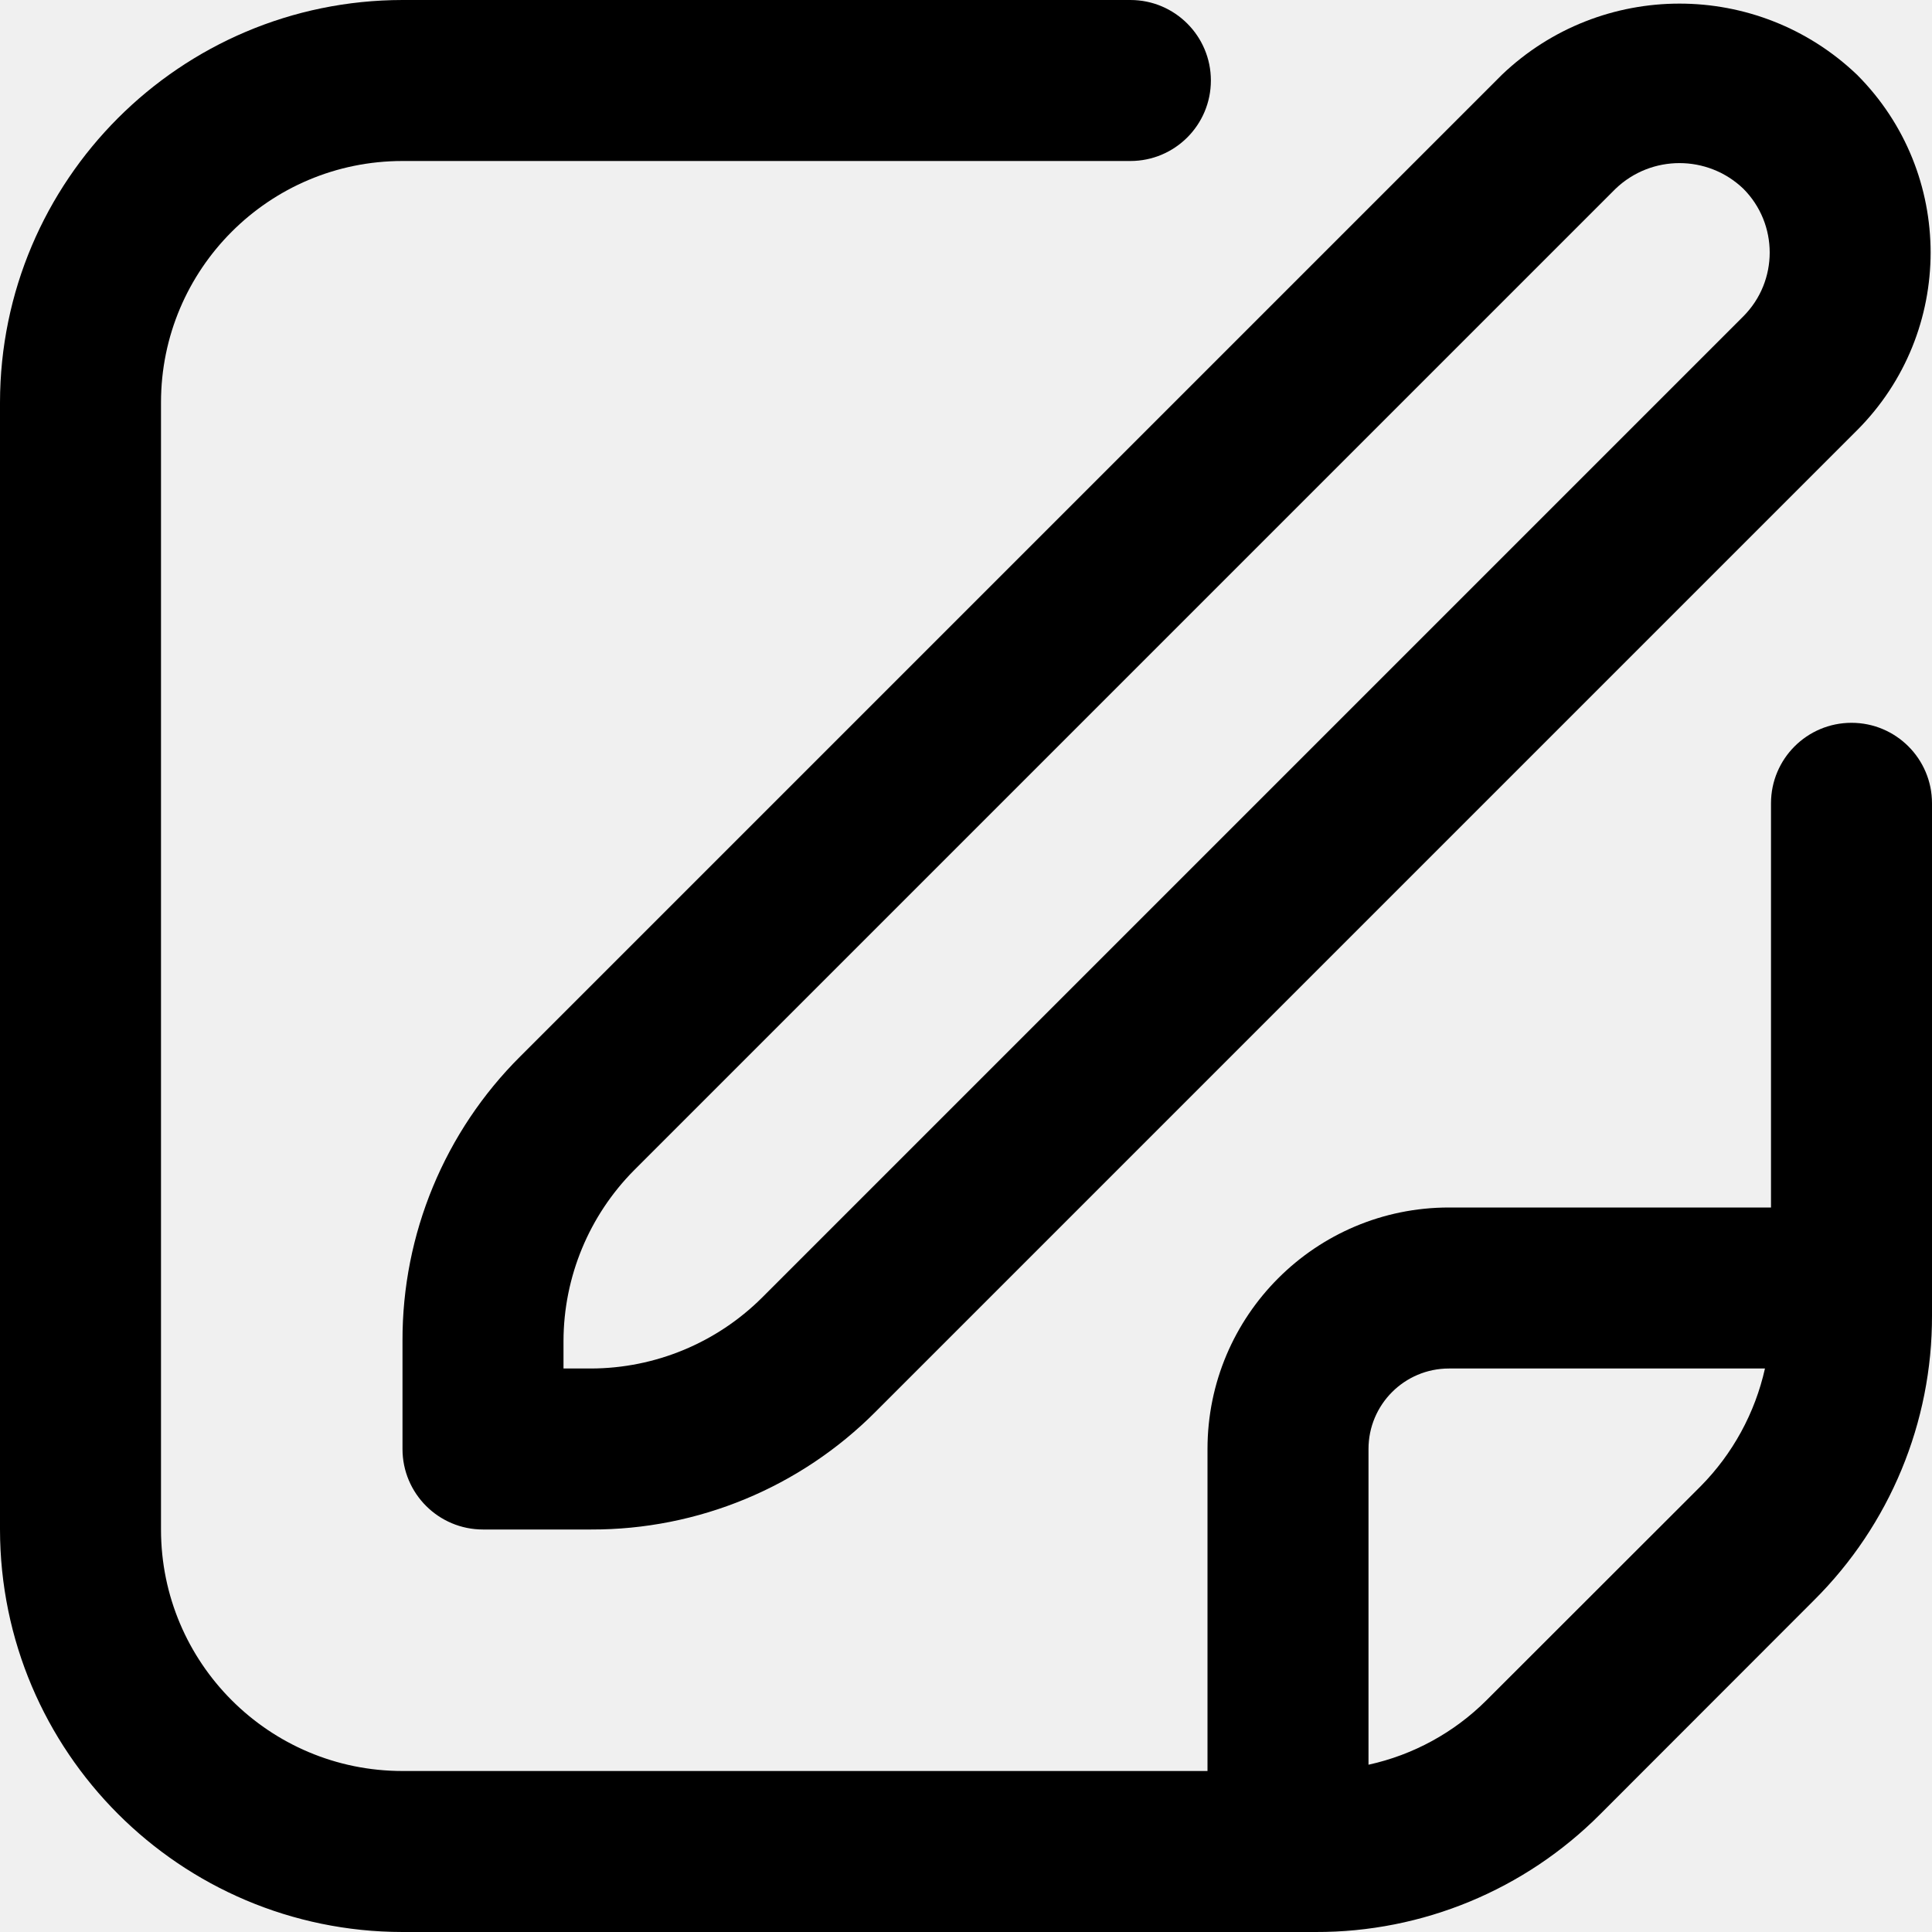
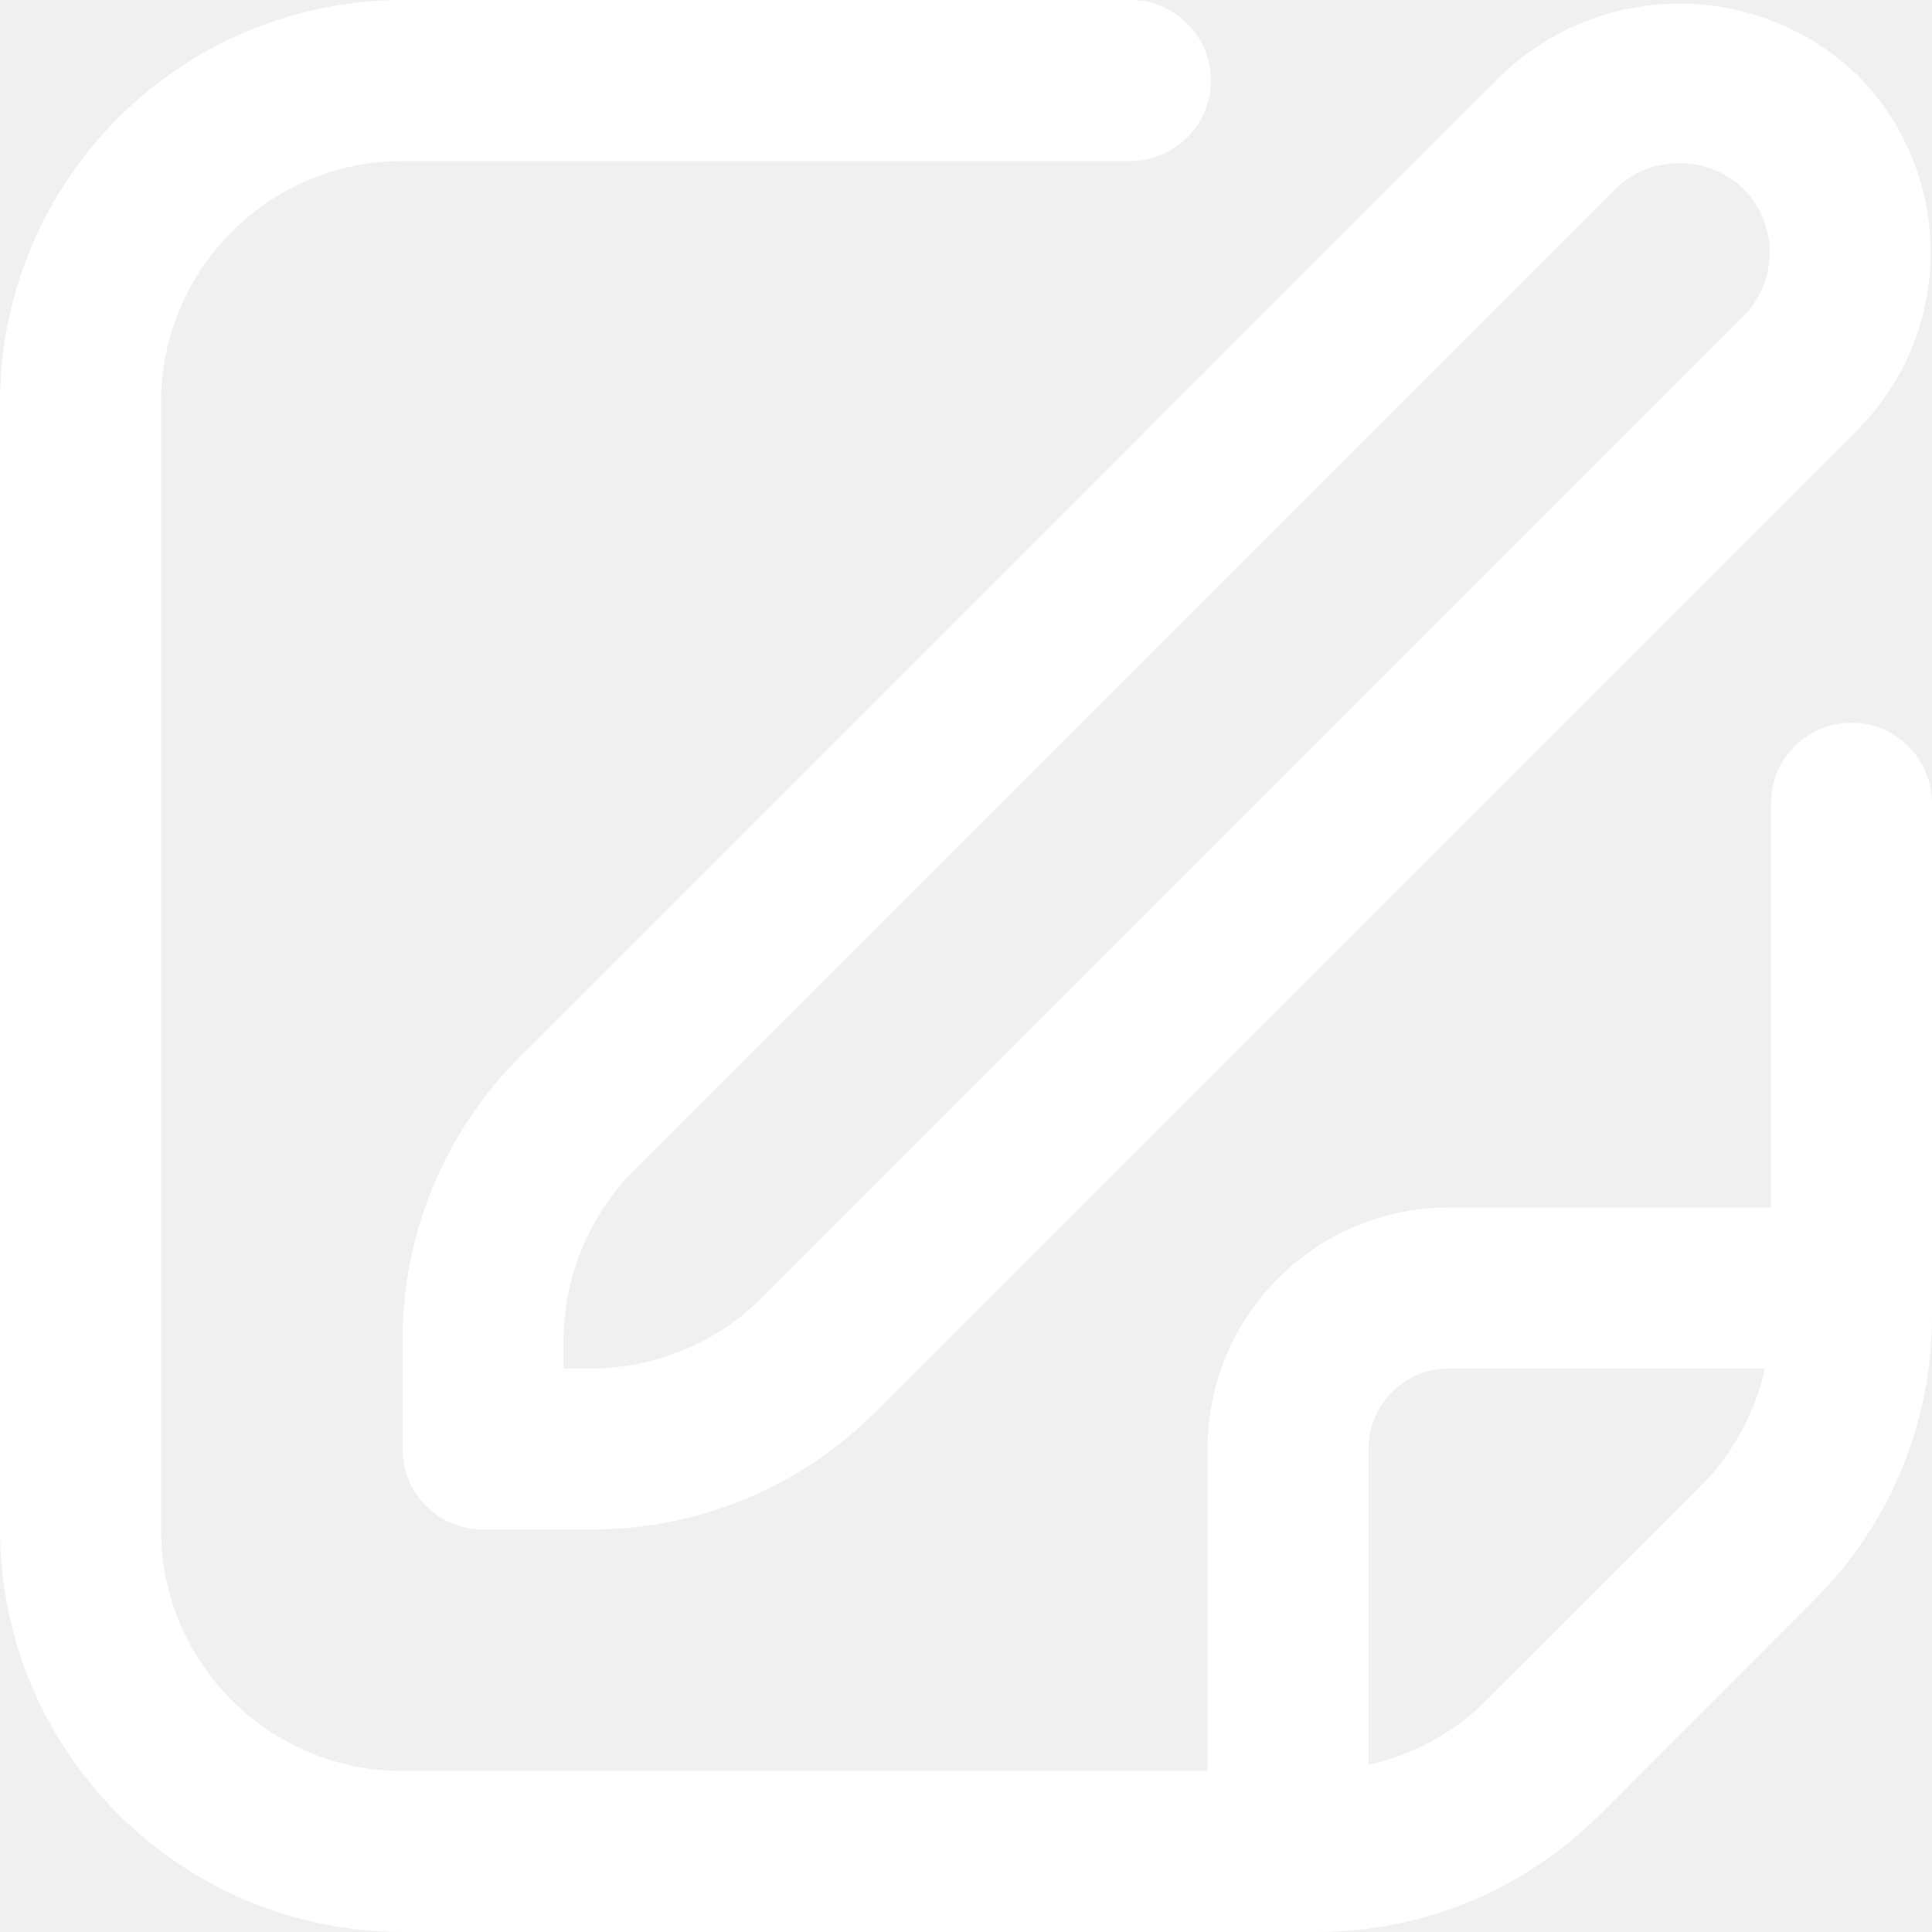
<svg xmlns="http://www.w3.org/2000/svg" id="Outline" viewBox="0 0 24 24" width="512" height="512">
-   <path d="M18.656.93,6.464,13.122A4.966,4.966,0,0,0,5,16.657V18a1,1,0,0,0,1,1H7.343a4.966,4.966,0,0,0,3.535-1.464L23.07,5.344a3.125,3.125,0,0,0,0-4.414A3.194,3.194,0,0,0,18.656.93Zm3,3L9.464,16.122A3.02,3.02,0,0,1,7.343,17H7v-.343a3.02,3.02,0,0,1,.878-2.121L20.07,2.344a1.148,1.148,0,0,1,1.586,0A1.123,1.123,0,0,1,21.656,3.93Z" />
-   <path d="M23,8.979a1,1,0,0,0-1,1V15H18a3,3,0,0,0-3,3v4H5a3,3,0,0,1-3-3V5A3,3,0,0,1,5,2h9.042a1,1,0,0,0,0-2H5A5.006,5.006,0,0,0,0,5V19a5.006,5.006,0,0,0,5,5H16.343a4.968,4.968,0,0,0,3.536-1.464l2.656-2.658A4.968,4.968,0,0,0,24,16.343V9.979A1,1,0,0,0,23,8.979ZM18.465,21.122a2.975,2.975,0,0,1-1.465.8V18a1,1,0,0,1,1-1h3.925a3.016,3.016,0,0,1-.8,1.464Z" />
+   <path fill="#ffffff" d="M18.656.93,6.464,13.122A4.966,4.966,0,0,0,5,16.657V18a1,1,0,0,0,1,1H7.343a4.966,4.966,0,0,0,3.535-1.464L23.07,5.344a3.125,3.125,0,0,0,0-4.414A3.194,3.194,0,0,0,18.656.93Zm3,3L9.464,16.122A3.02,3.02,0,0,1,7.343,17H7v-.343a3.02,3.02,0,0,1,.878-2.121L20.07,2.344a1.148,1.148,0,0,1,1.586,0A1.123,1.123,0,0,1,21.656,3.93Z" />
+   <path fill="#ffffff" d="M23,8.979a1,1,0,0,0-1,1V15H18a3,3,0,0,0-3,3v4H5a3,3,0,0,1-3-3V5A3,3,0,0,1,5,2h9.042a1,1,0,0,0,0-2H5A5.006,5.006,0,0,0,0,5V19a5.006,5.006,0,0,0,5,5H16.343a4.968,4.968,0,0,0,3.536-1.464l2.656-2.658A4.968,4.968,0,0,0,24,16.343V9.979A1,1,0,0,0,23,8.979ZM18.465,21.122a2.975,2.975,0,0,1-1.465.8V18a1,1,0,0,1,1-1h3.925a3.016,3.016,0,0,1-.8,1.464Z" />
</svg>
